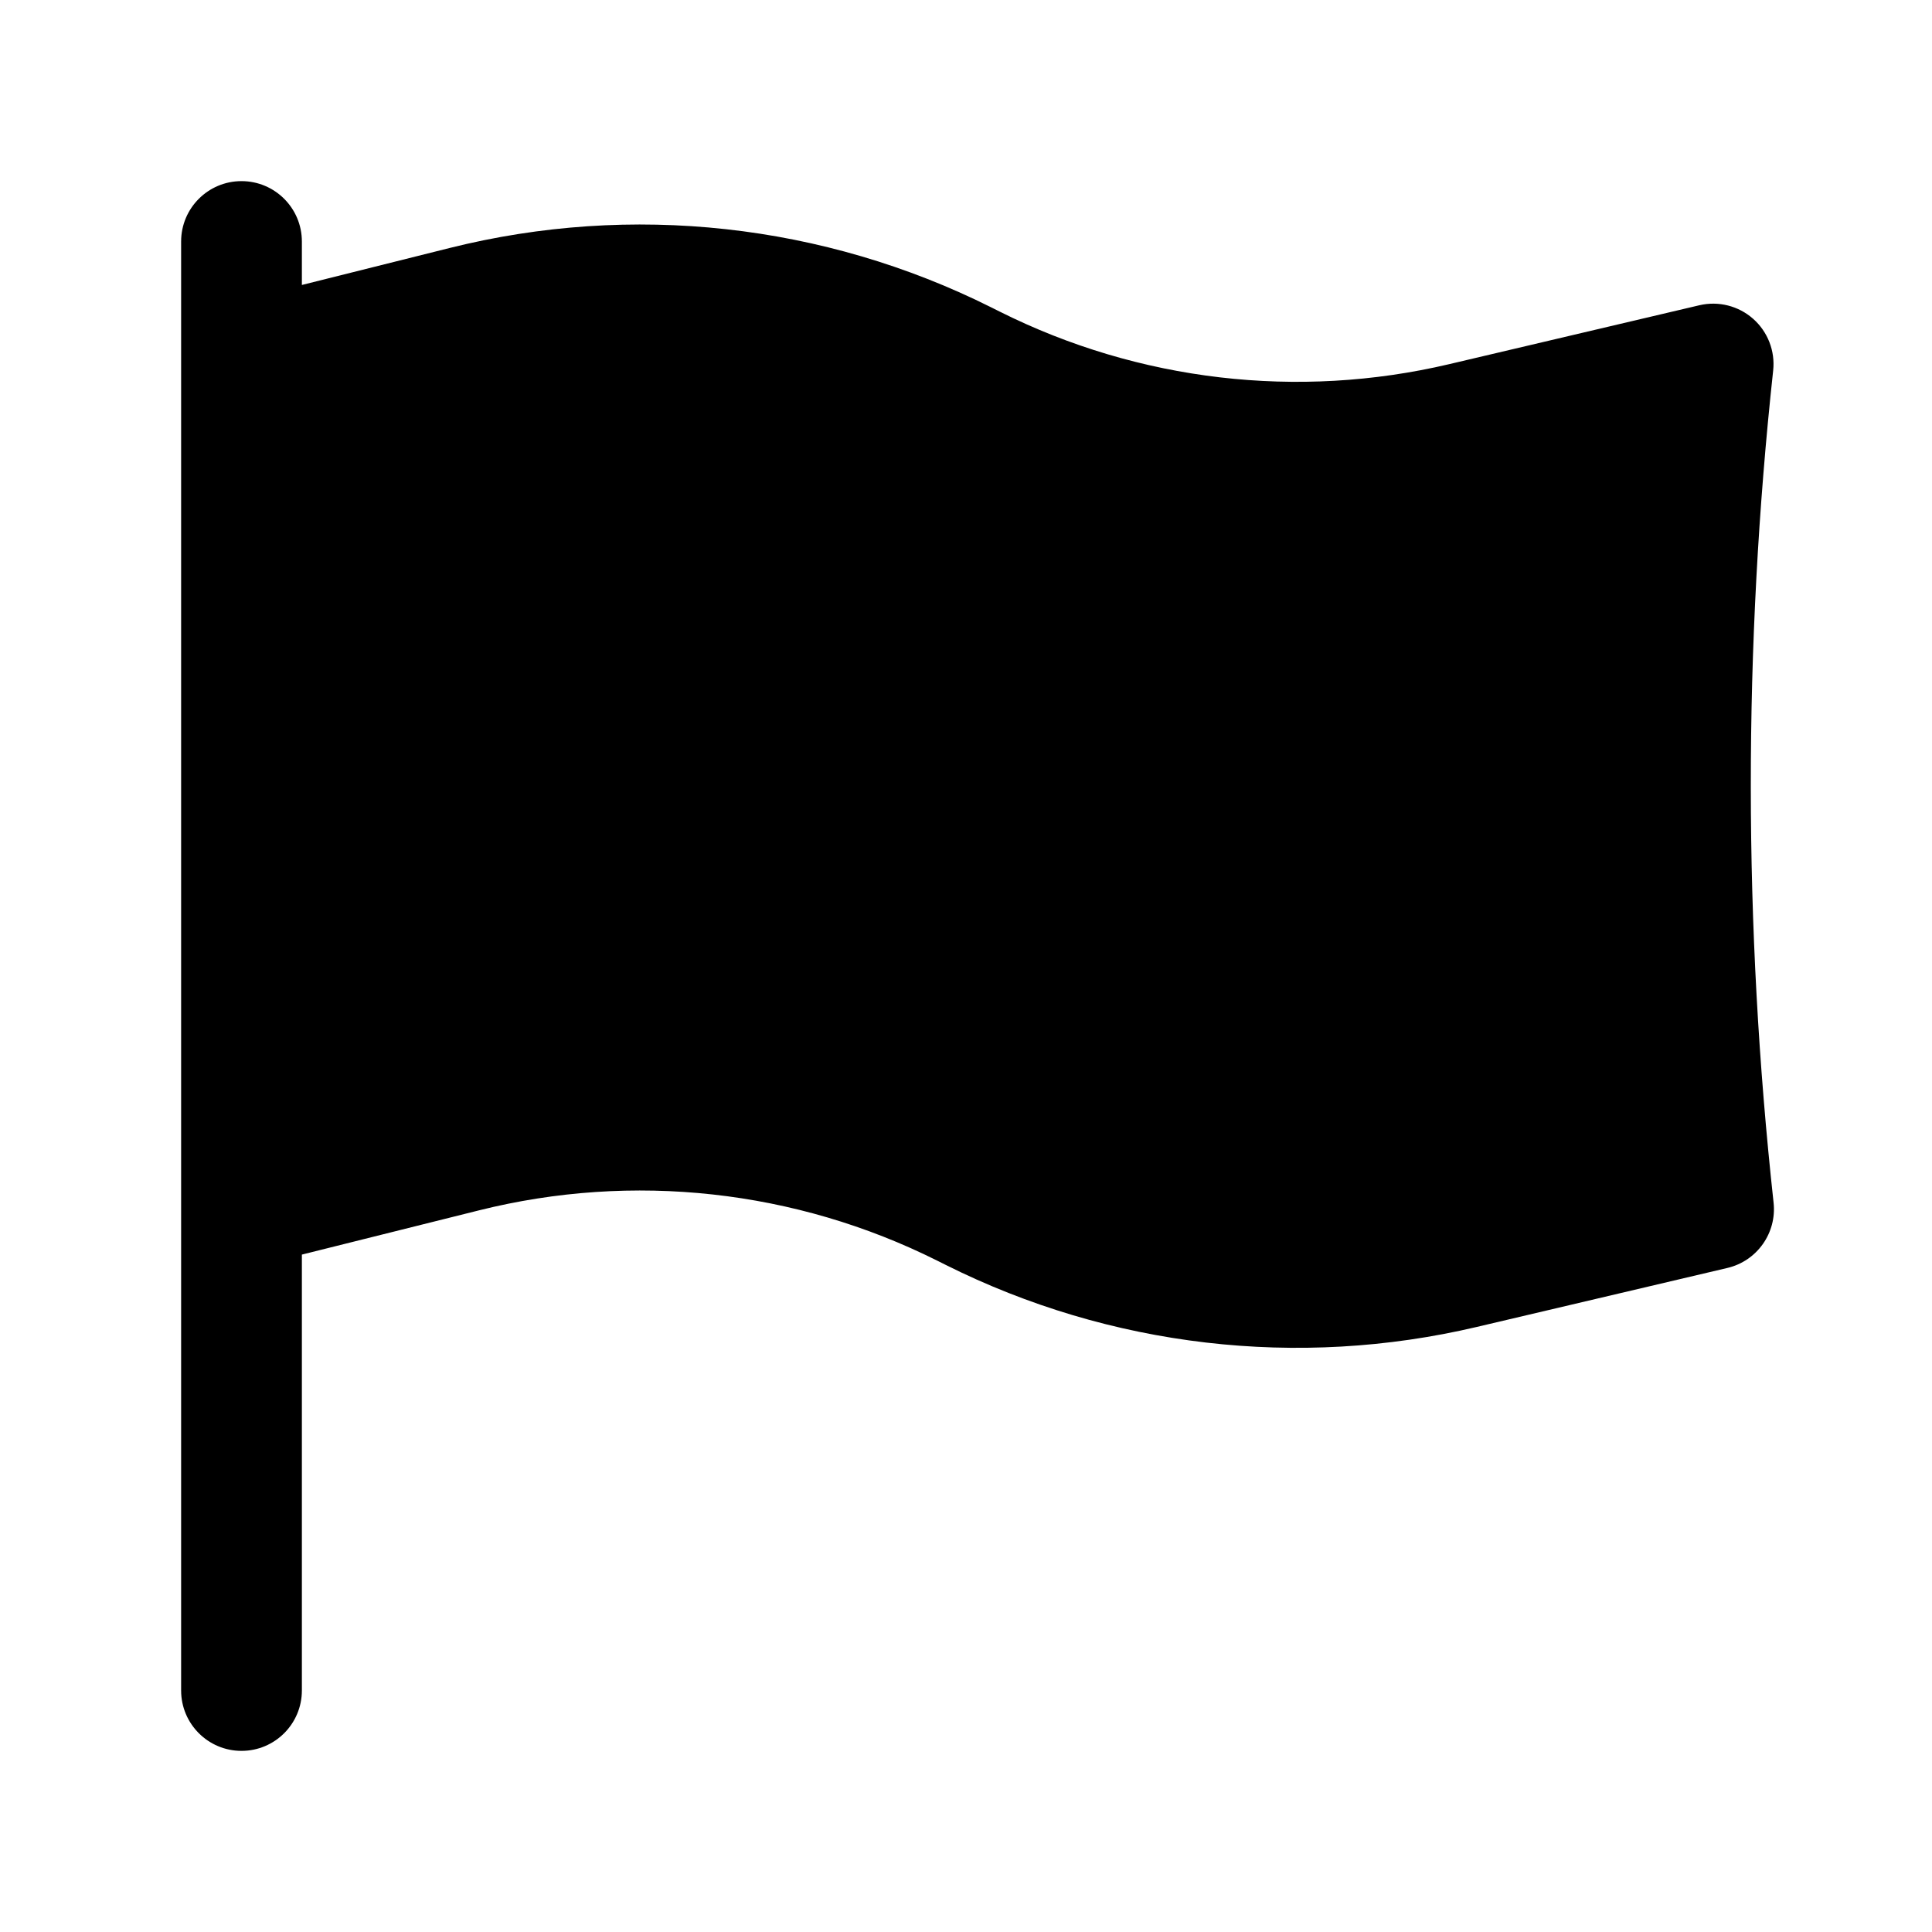
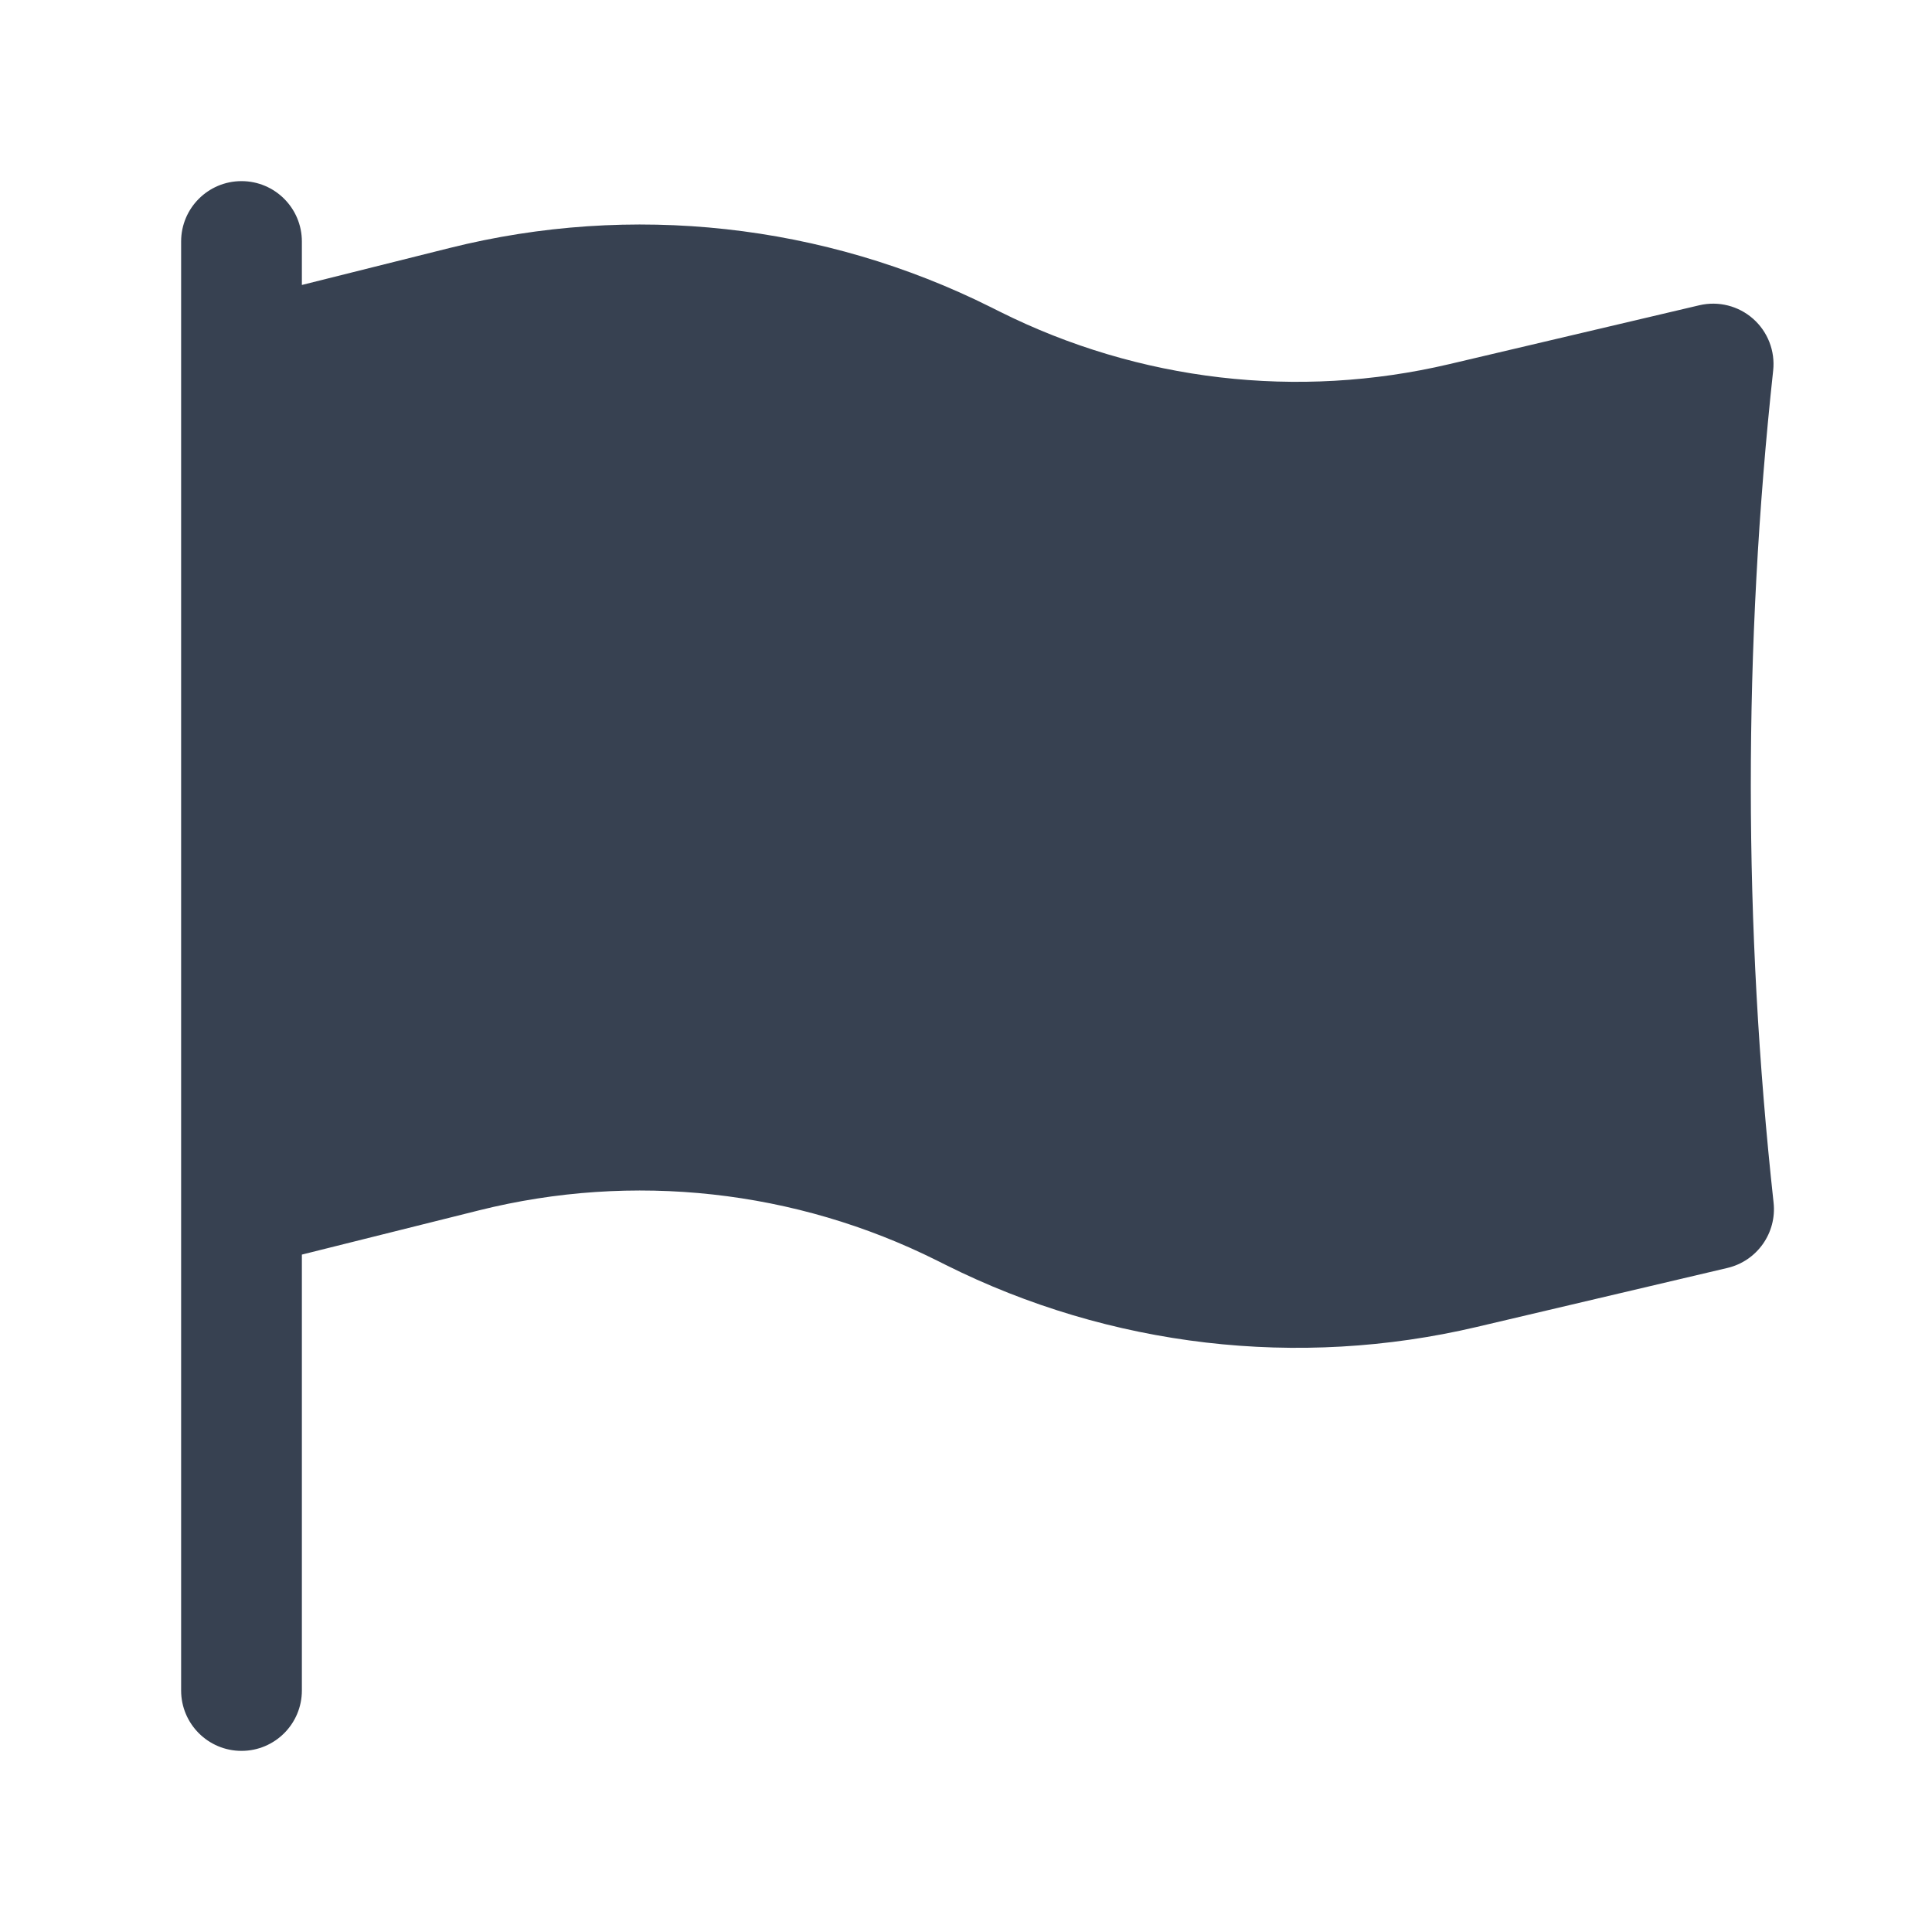
- <svg xmlns="http://www.w3.org/2000/svg" viewBox="0 0 24 24" fill="currentColor" class="w-6 h-6">
+ <svg xmlns="http://www.w3.org/2000/svg" viewBox="0 0 24 24" fill="#374151" class="w-6 h-6">
  <path fill-rule="evenodd" d="M3 2.25a.75.75 0 01.75.75v.54l1.838-.46a9.75 9.75 0 016.725.738l.108.054a8.25 8.25 0 005.58.652l3.109-.732a.75.75 0 01.917.81 47.784 47.784 0 00.005 10.337.75.75 0 01-.574.812l-3.114.733a9.75 9.75 0 01-6.594-.77l-.108-.054a8.25 8.25 0 00-5.69-.625l-2.202.55V21a.75.75 0 01-1.5 0V3A.75.75 0 013 2.25z" clip-rule="evenodd" />
</svg>
